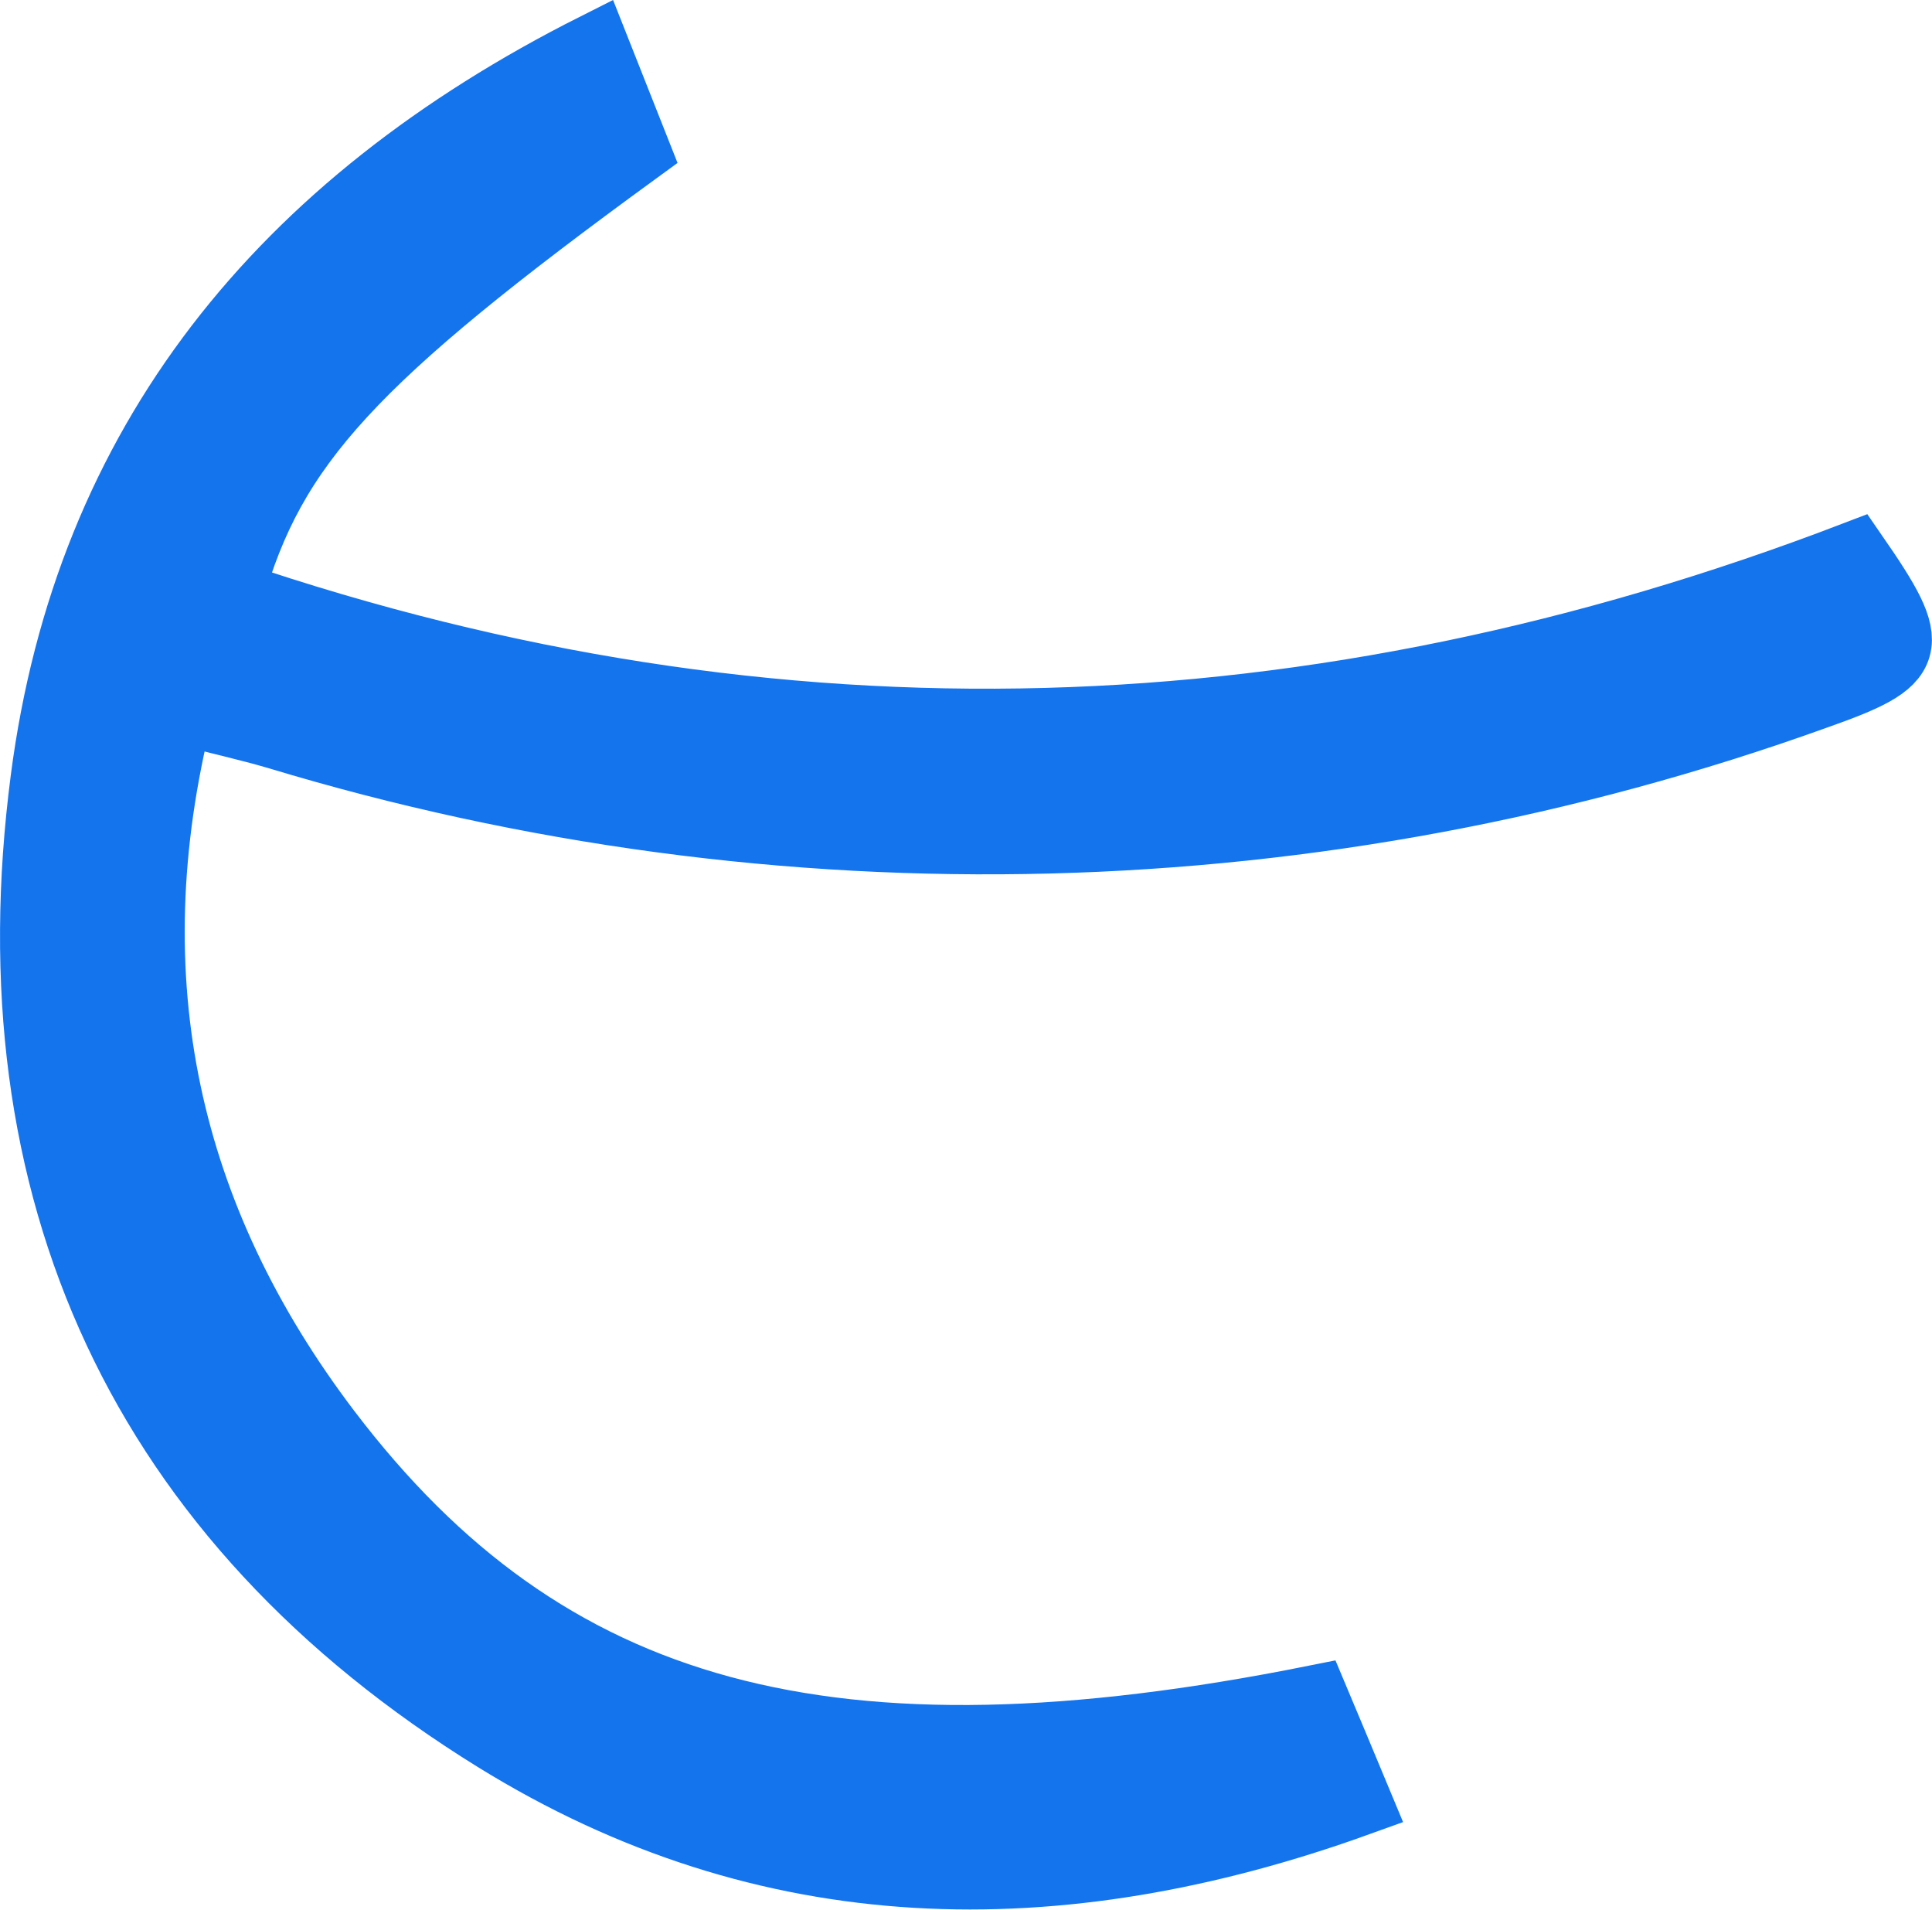
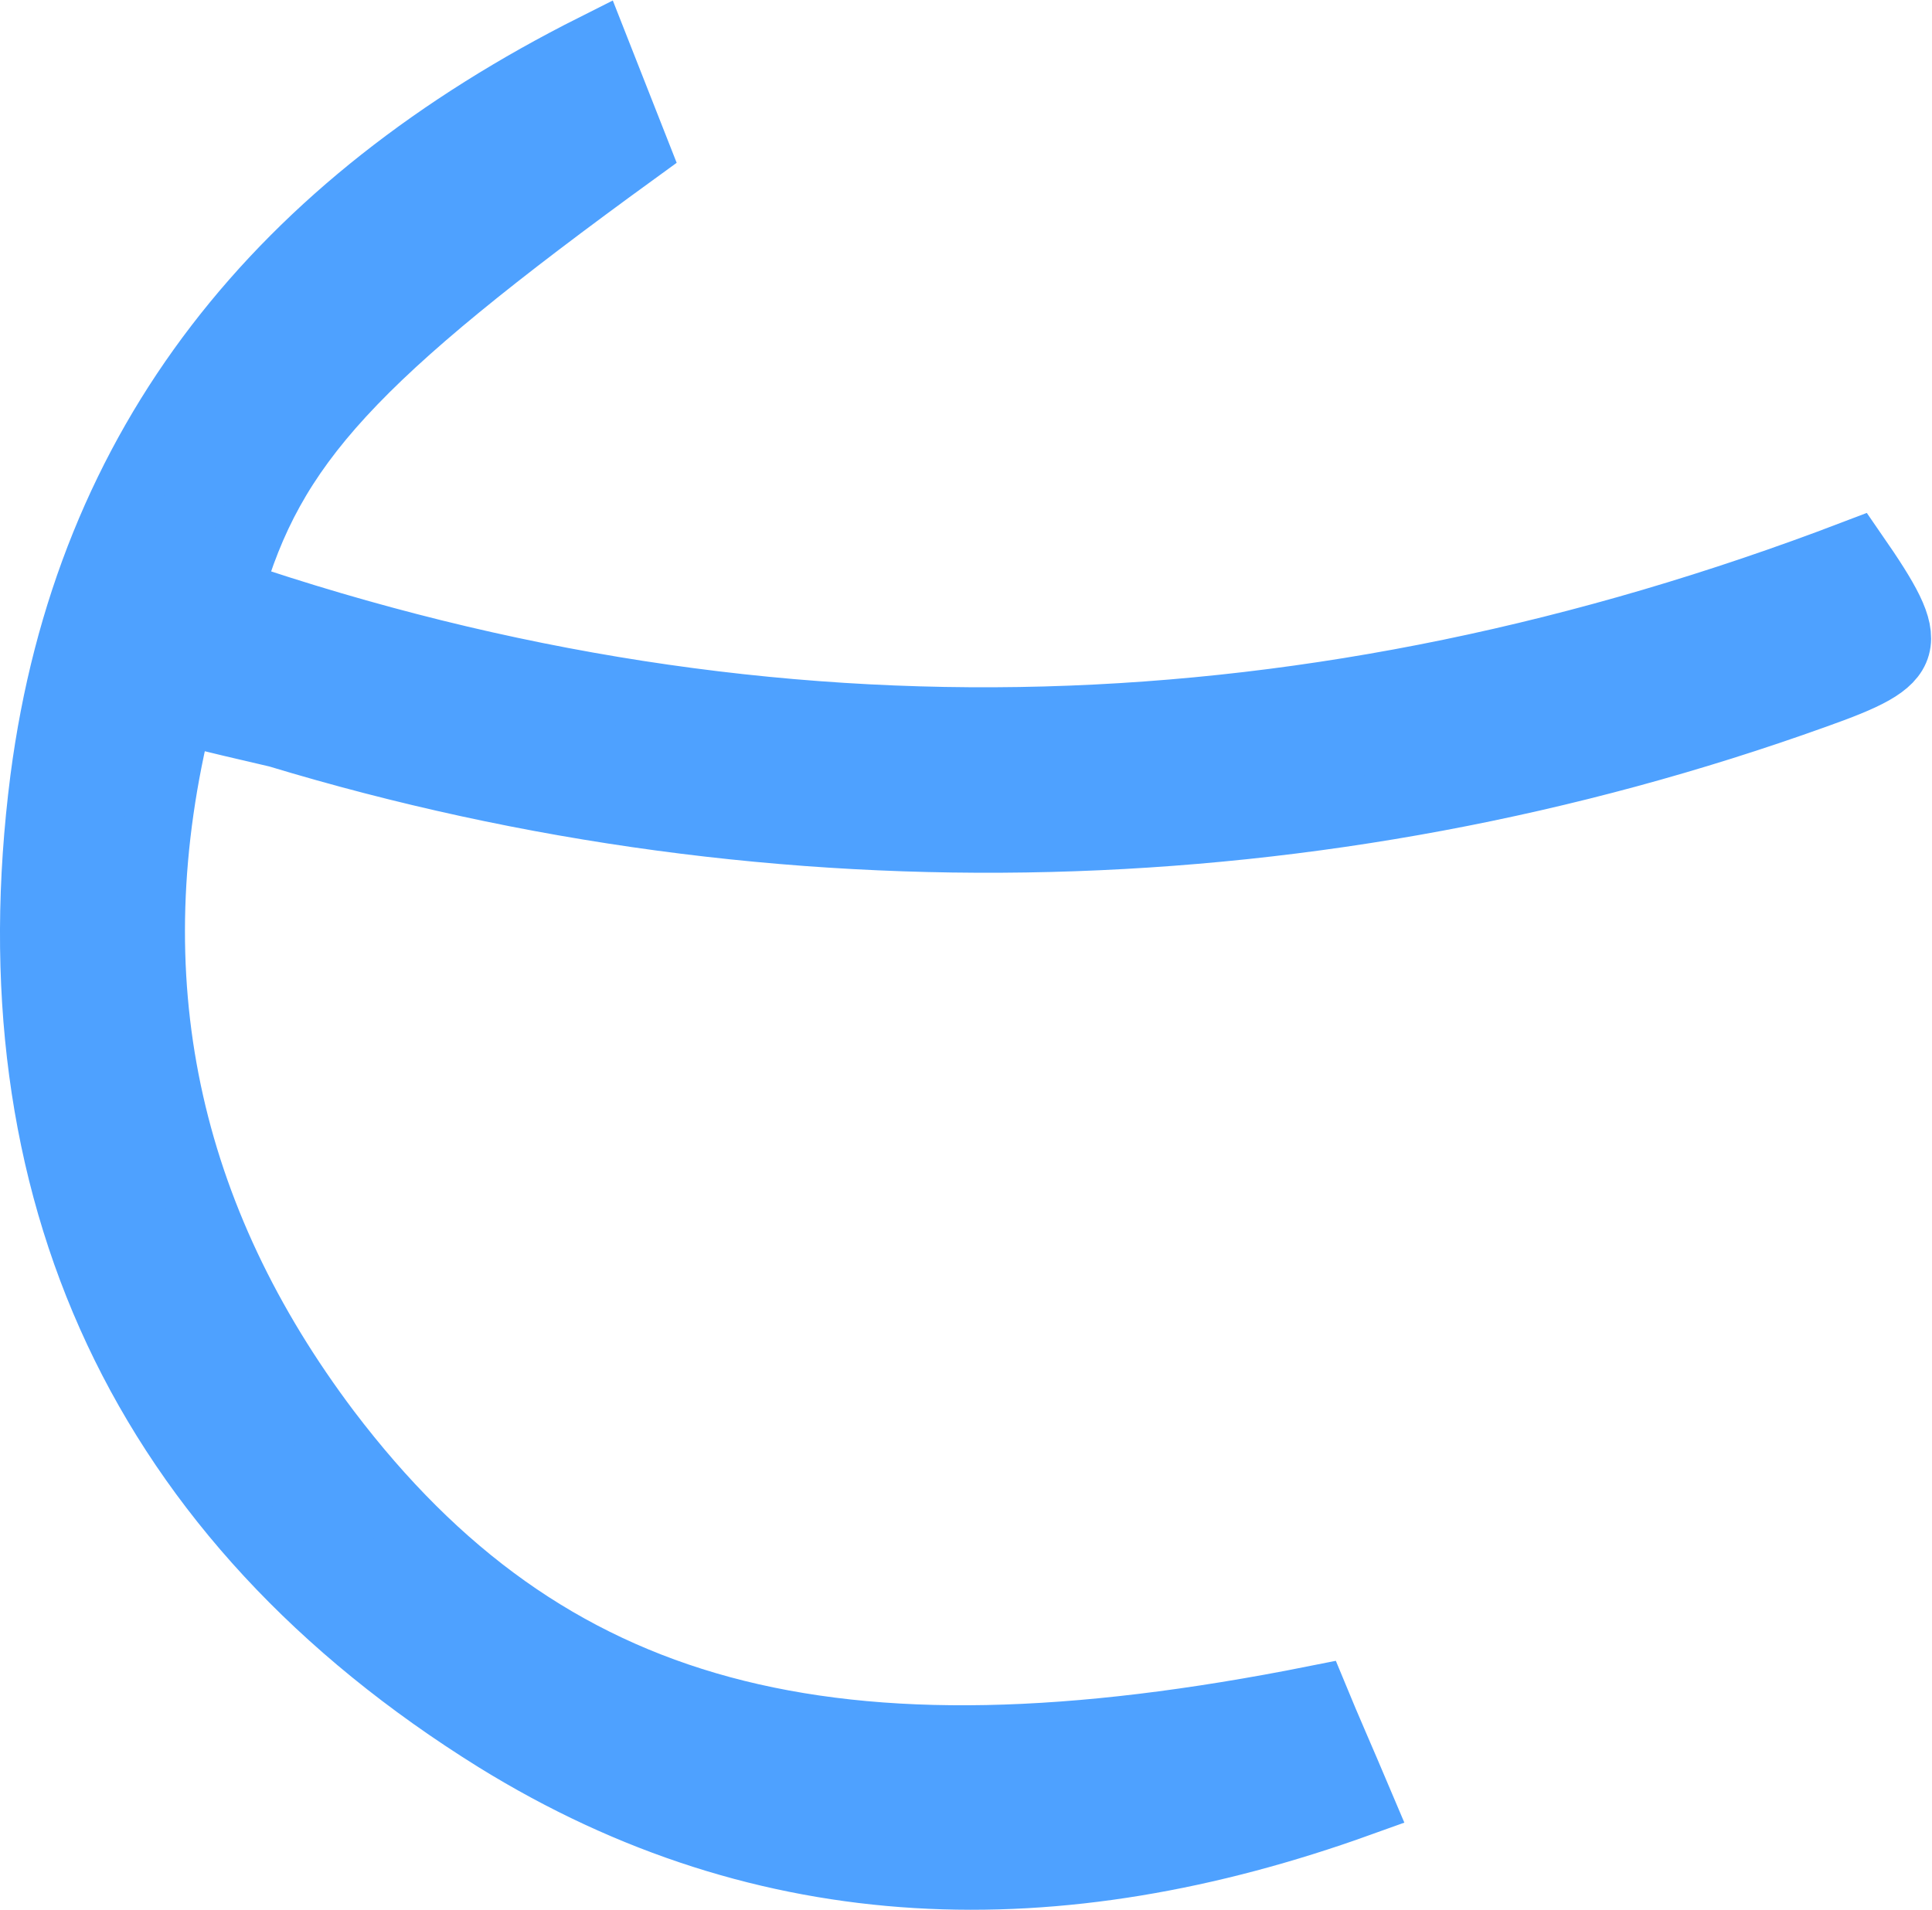
- <svg xmlns="http://www.w3.org/2000/svg" viewBox="0 0 114.03 112.68">
-   <defs>
-     <style>.cls-1{fill:#1374ee;stroke:#1374ee;stroke-miterlimit:10;stroke-width:4px;}</style>
-   </defs>
-   <g id="Layer_2" data-name="Layer 2">
-     <g id="Layer_1-2" data-name="Layer 1">
-       <path class="cls-1" d="M10.59,41.91c-4,15.93-.81,30,8.73,42.56,12.92,17,29.7,21.51,58.29,15.79.73,1.74,1.49,3.54,2.55,6.09-17.79,6.41-34.88,6.13-50.89-3.77C8.35,89.64-.53,70.21,2.62,46,5.2,26.15,16.61,12.1,35.13,2.77l2.43,6.14c-16.79,12.23-21.51,17.31-24,26.15,32.3,11,64.21,9.85,95.9-2.29,3.82,5.53,3.64,6.19-2.35,8.3A144.45,144.45,0,0,1,16.38,43.4C14.67,42.9,12.92,42.51,10.59,41.91Z" />
+ <svg xmlns="http://www.w3.org/2000/svg" version="1.1" id="Layer_1" x="0px" y="0px" viewBox="0 0 114 112.7" style="enable-background:new 0 0 114 112.7;" xml:space="preserve">
+   <style type="text/css">
+ 	.st0{fill:#4EA1FF;stroke:#4EA1FF;stroke-width:4;stroke-miterlimit:10;}
+ </style>
+   <g id="Layer_2_00000165212165417184695580000006787925213265630889_">
+     <g id="Layer_1-2">
+       <path class="st0" d="M10.6,41.9c-4,15.9-0.8,30,8.7,42.6c12.9,17,29.7,21.5,58.3,15.8c0.7,1.7,1.5,3.5,2.6,6.1    c-17.8,6.4-34.9,6.1-50.9-3.8C8.4,89.6-0.5,70.2,2.6,46c2.6-19.9,14-33.9,32.5-43.2l2.4,6.1c-16.8,12.2-21.5,17.3-24,26.1    c32.3,11,64.2,9.8,95.9-2.3c3.8,5.5,3.6,6.2-2.3,8.3c-29.2,10.5-61,11.3-90.7,2.3C14.7,42.9,12.9,42.5,10.6,41.9z" />
    </g>
  </g>
</svg>
